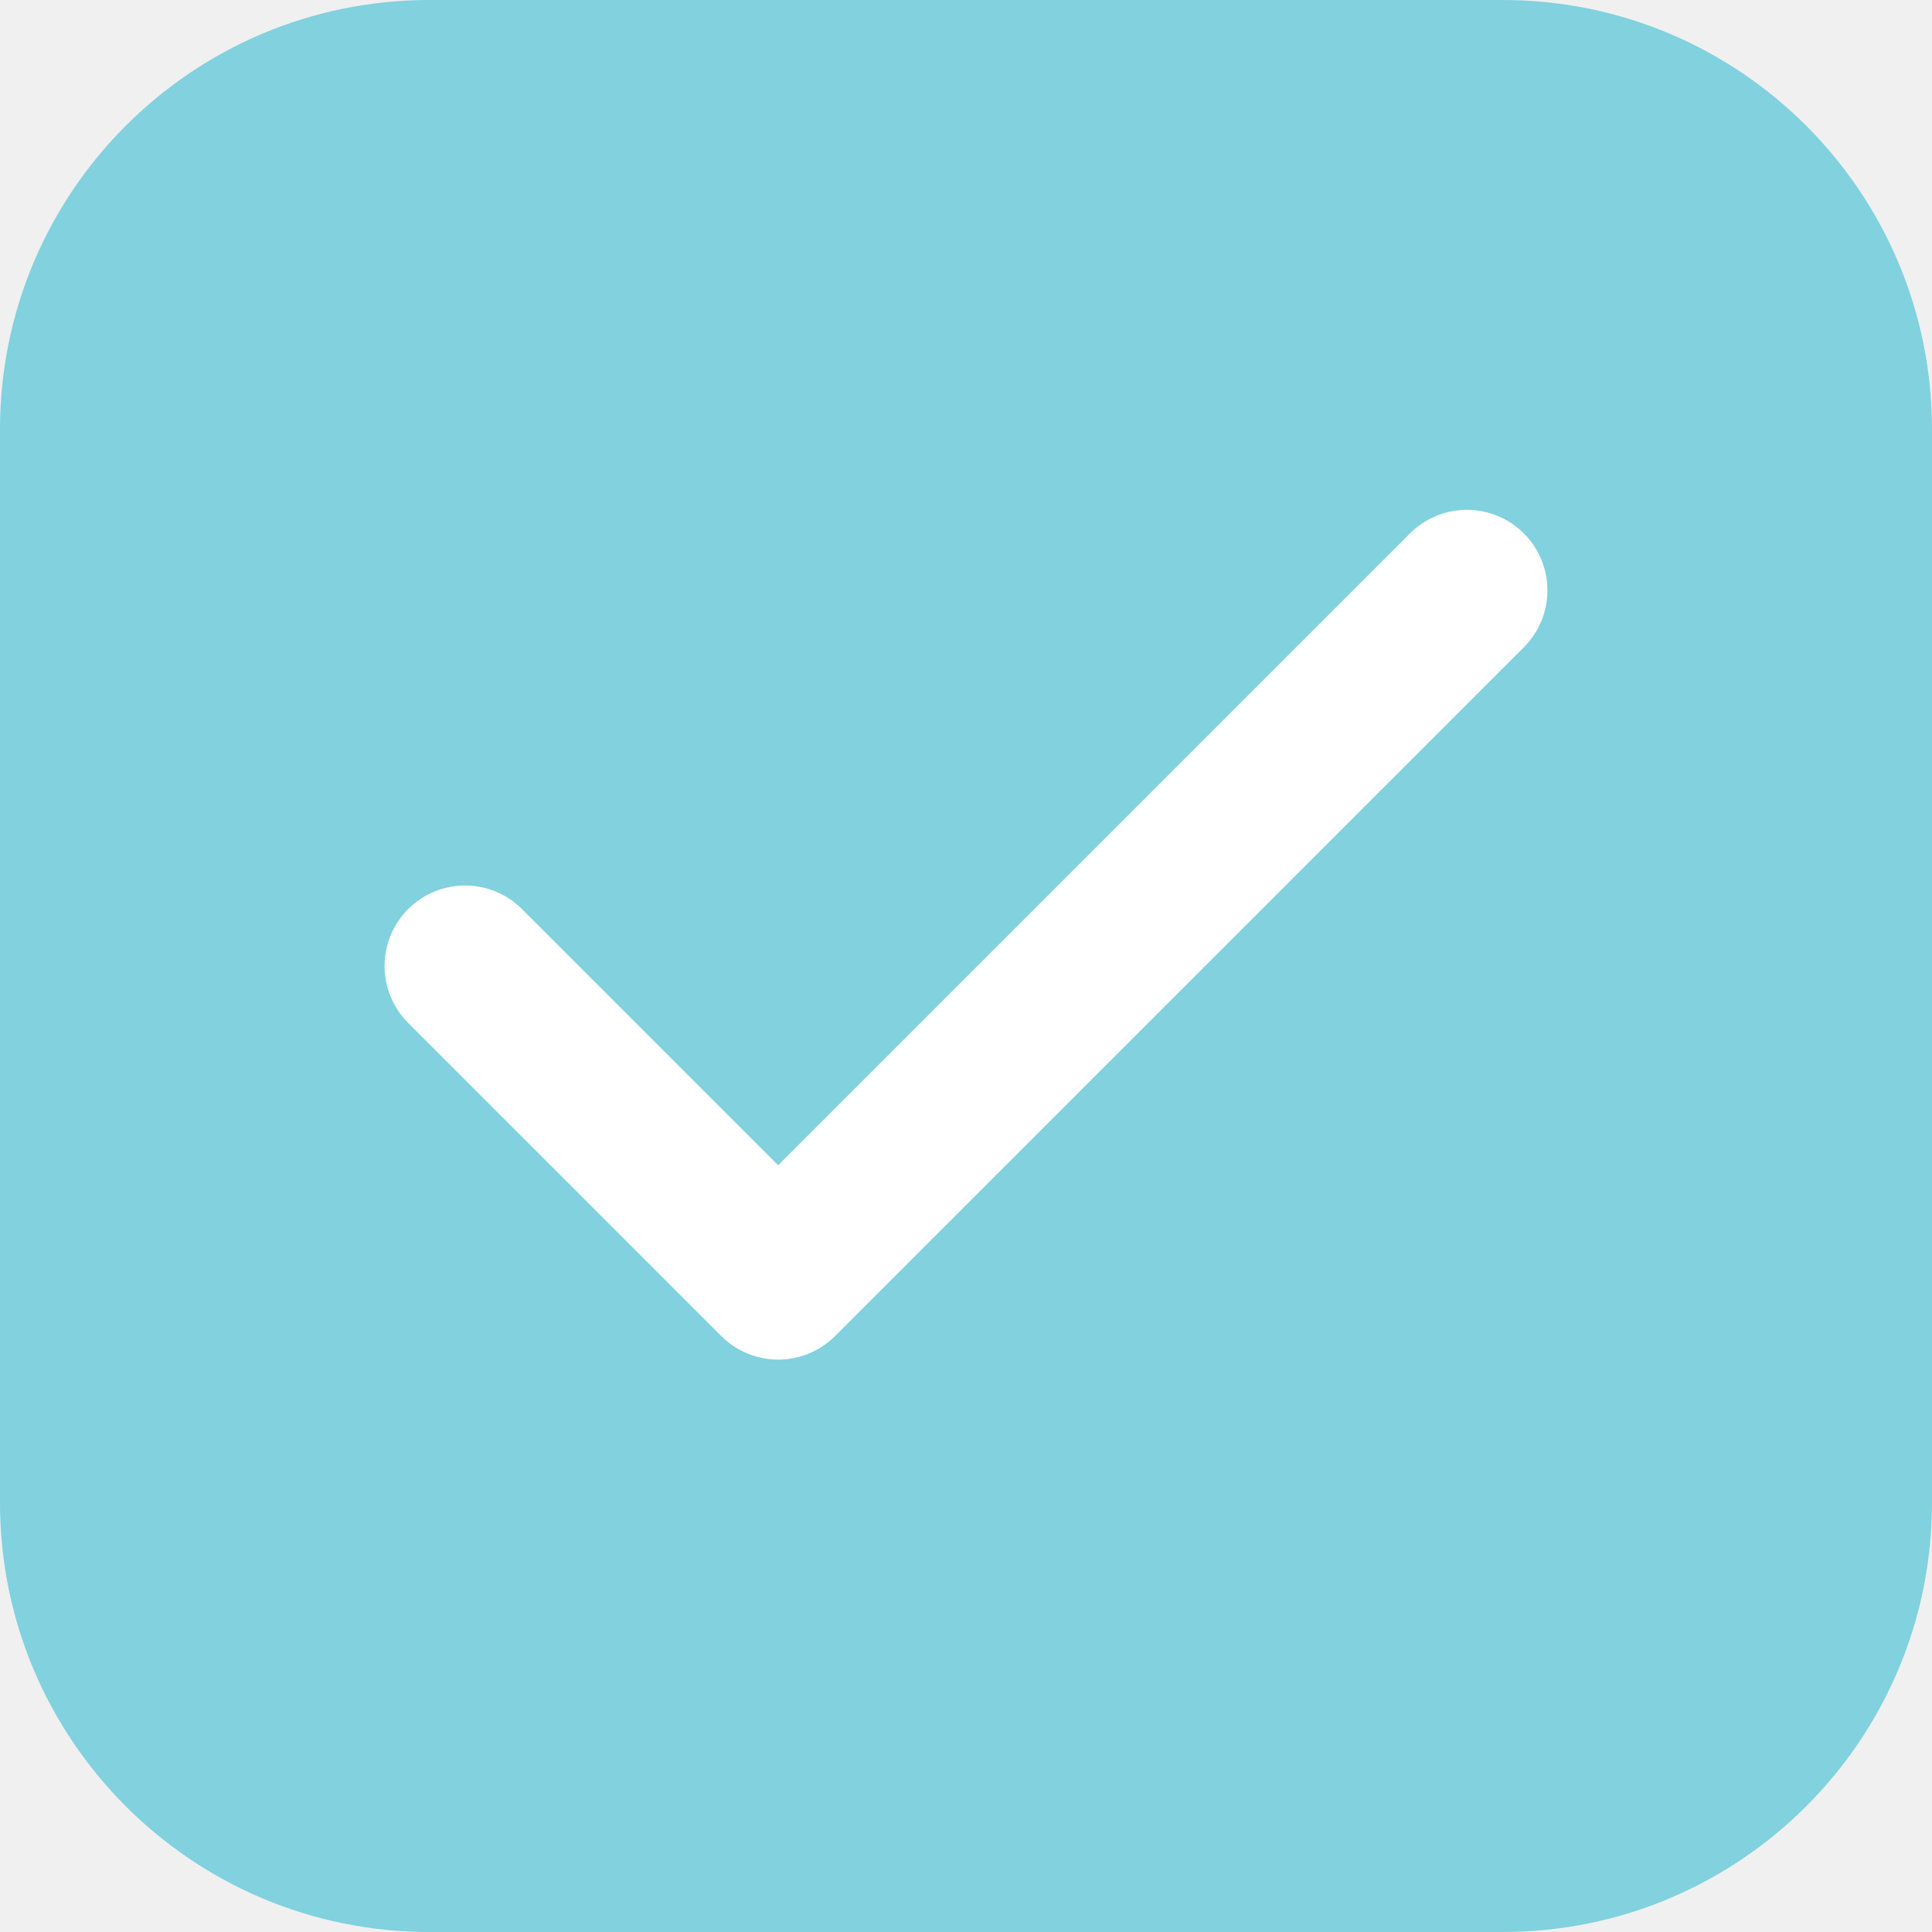
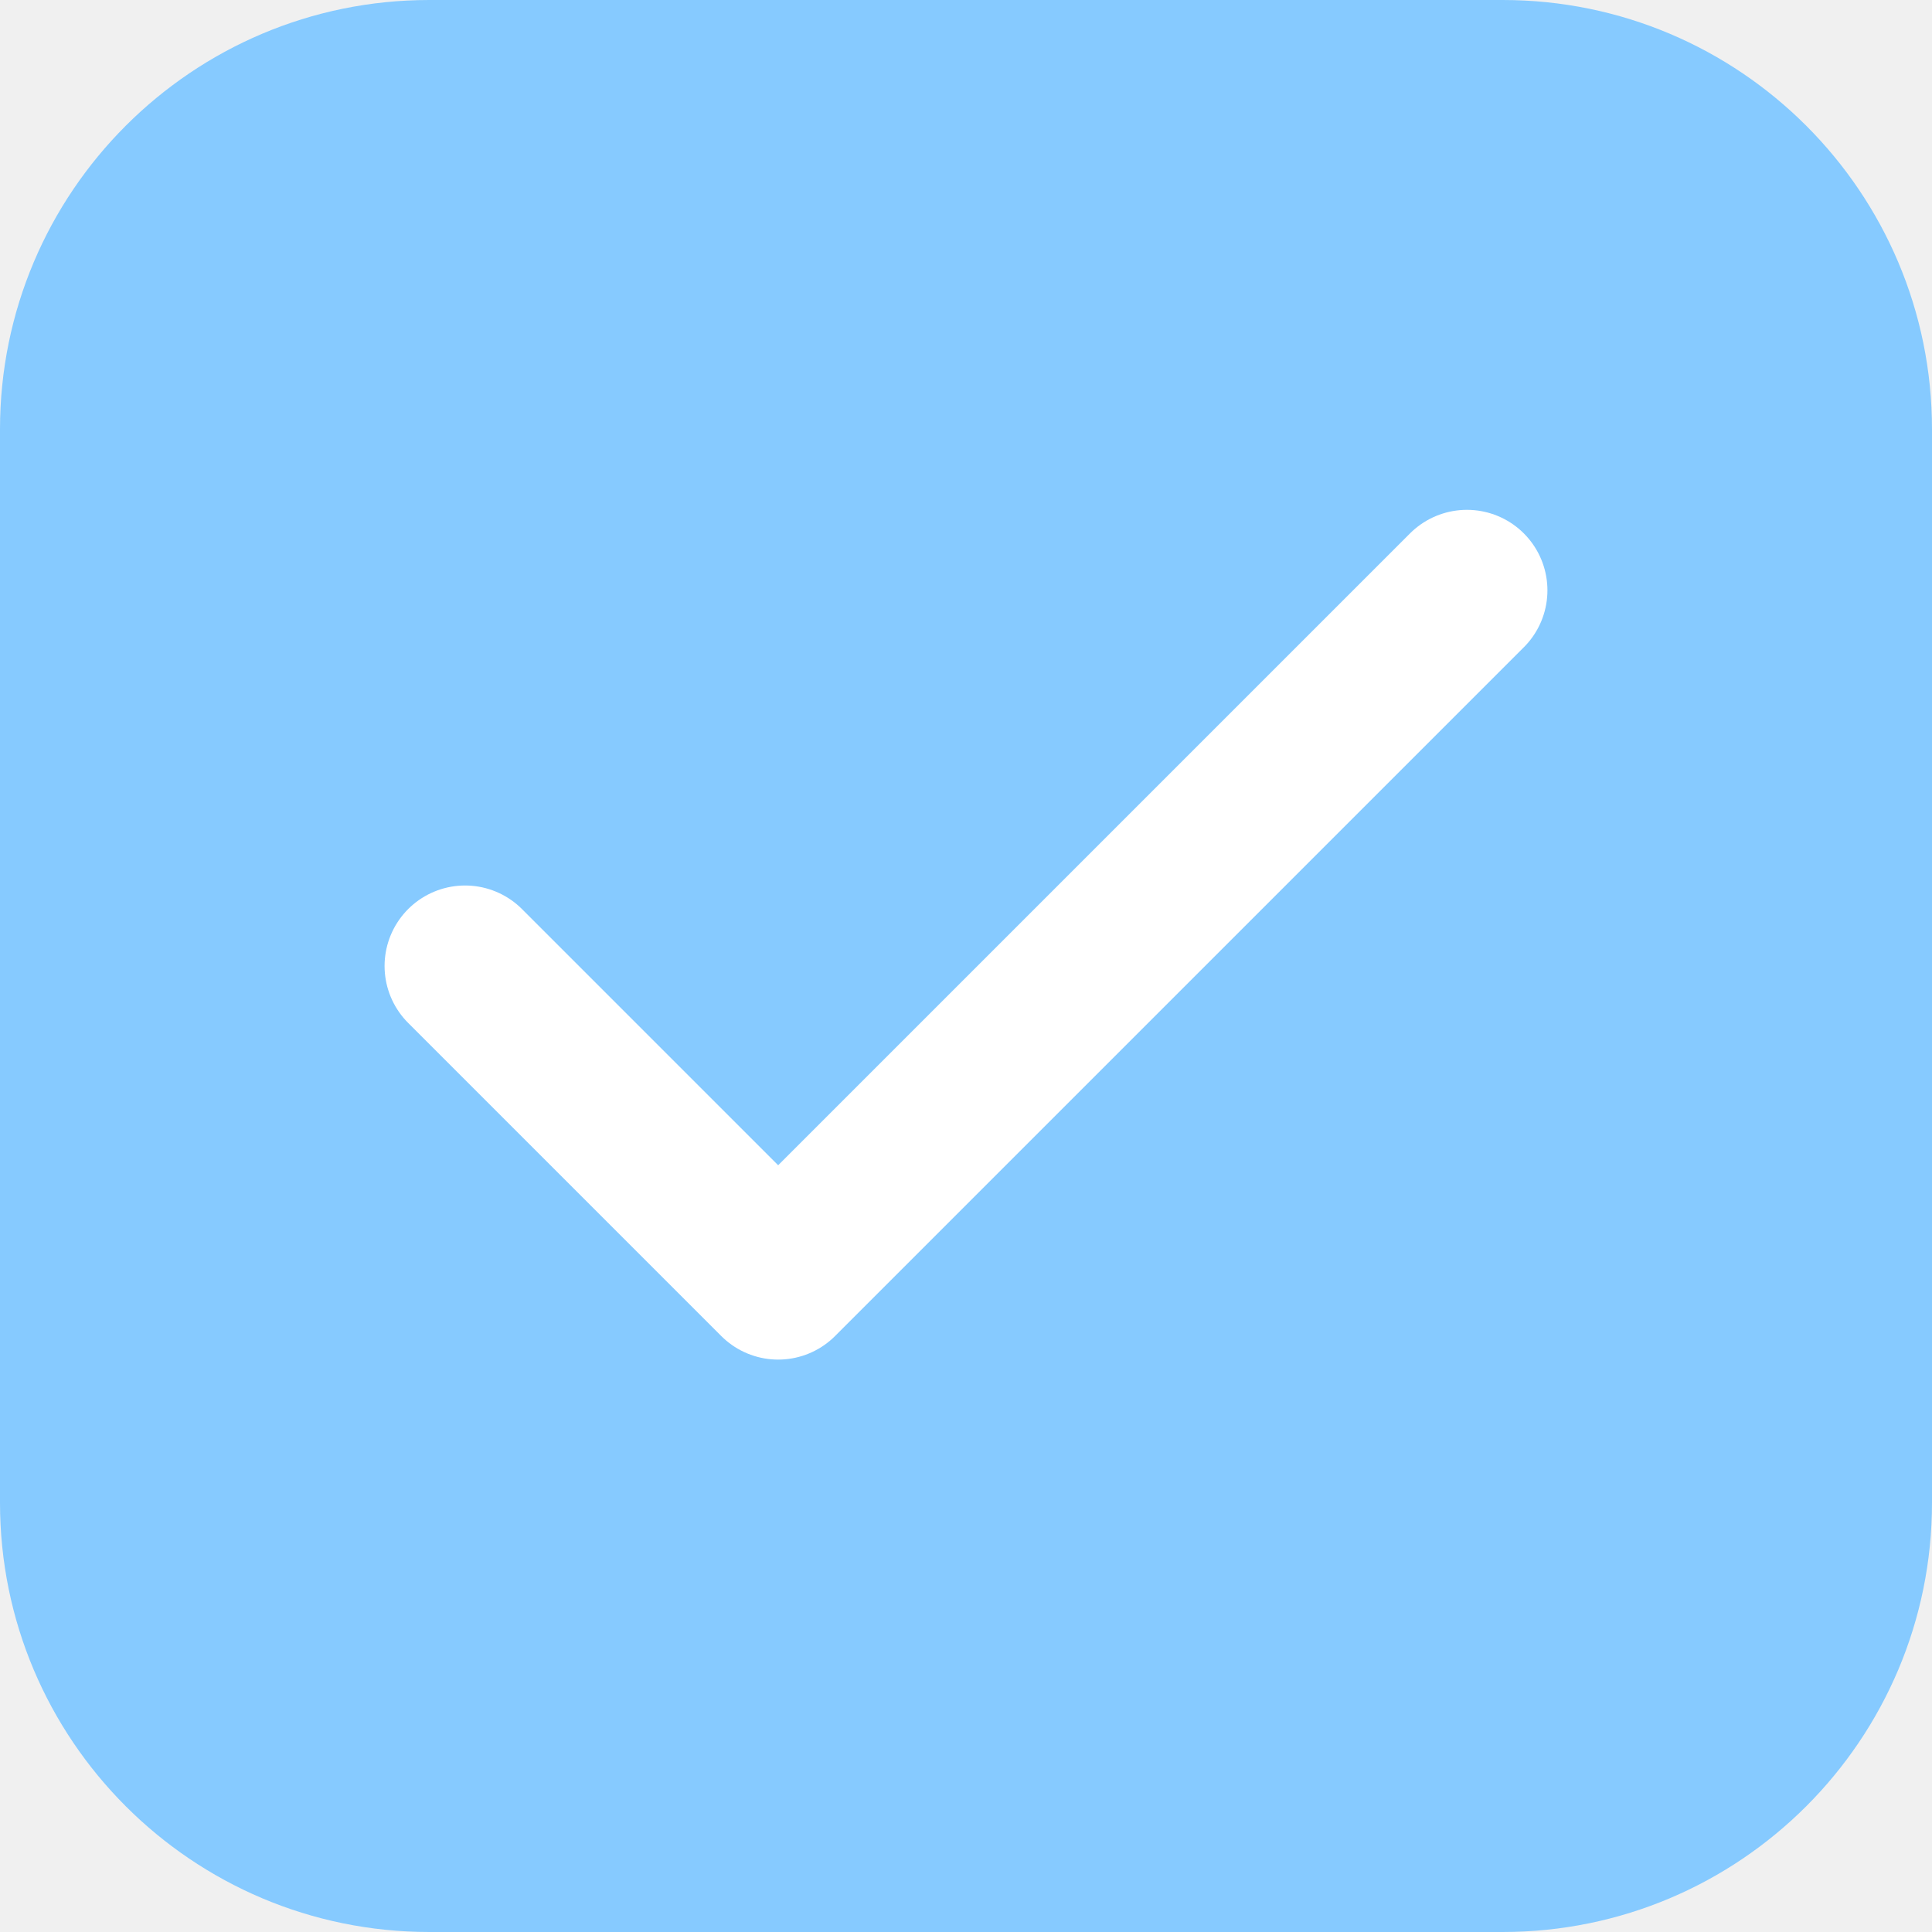
<svg xmlns="http://www.w3.org/2000/svg" width="18" height="18" viewBox="0 0 18 18" fill="none">
-   <rect width="18" height="18" rx="4" fill="#81D1DF" />
+   <rect width="18" height="18" rx="4" fill="#86CAFF" />
  <path d="M13.667 5.5L7.25 11.917L4.333 9" stroke="white" stroke-width="1.5" stroke-linecap="round" stroke-linejoin="round" />
</svg>
